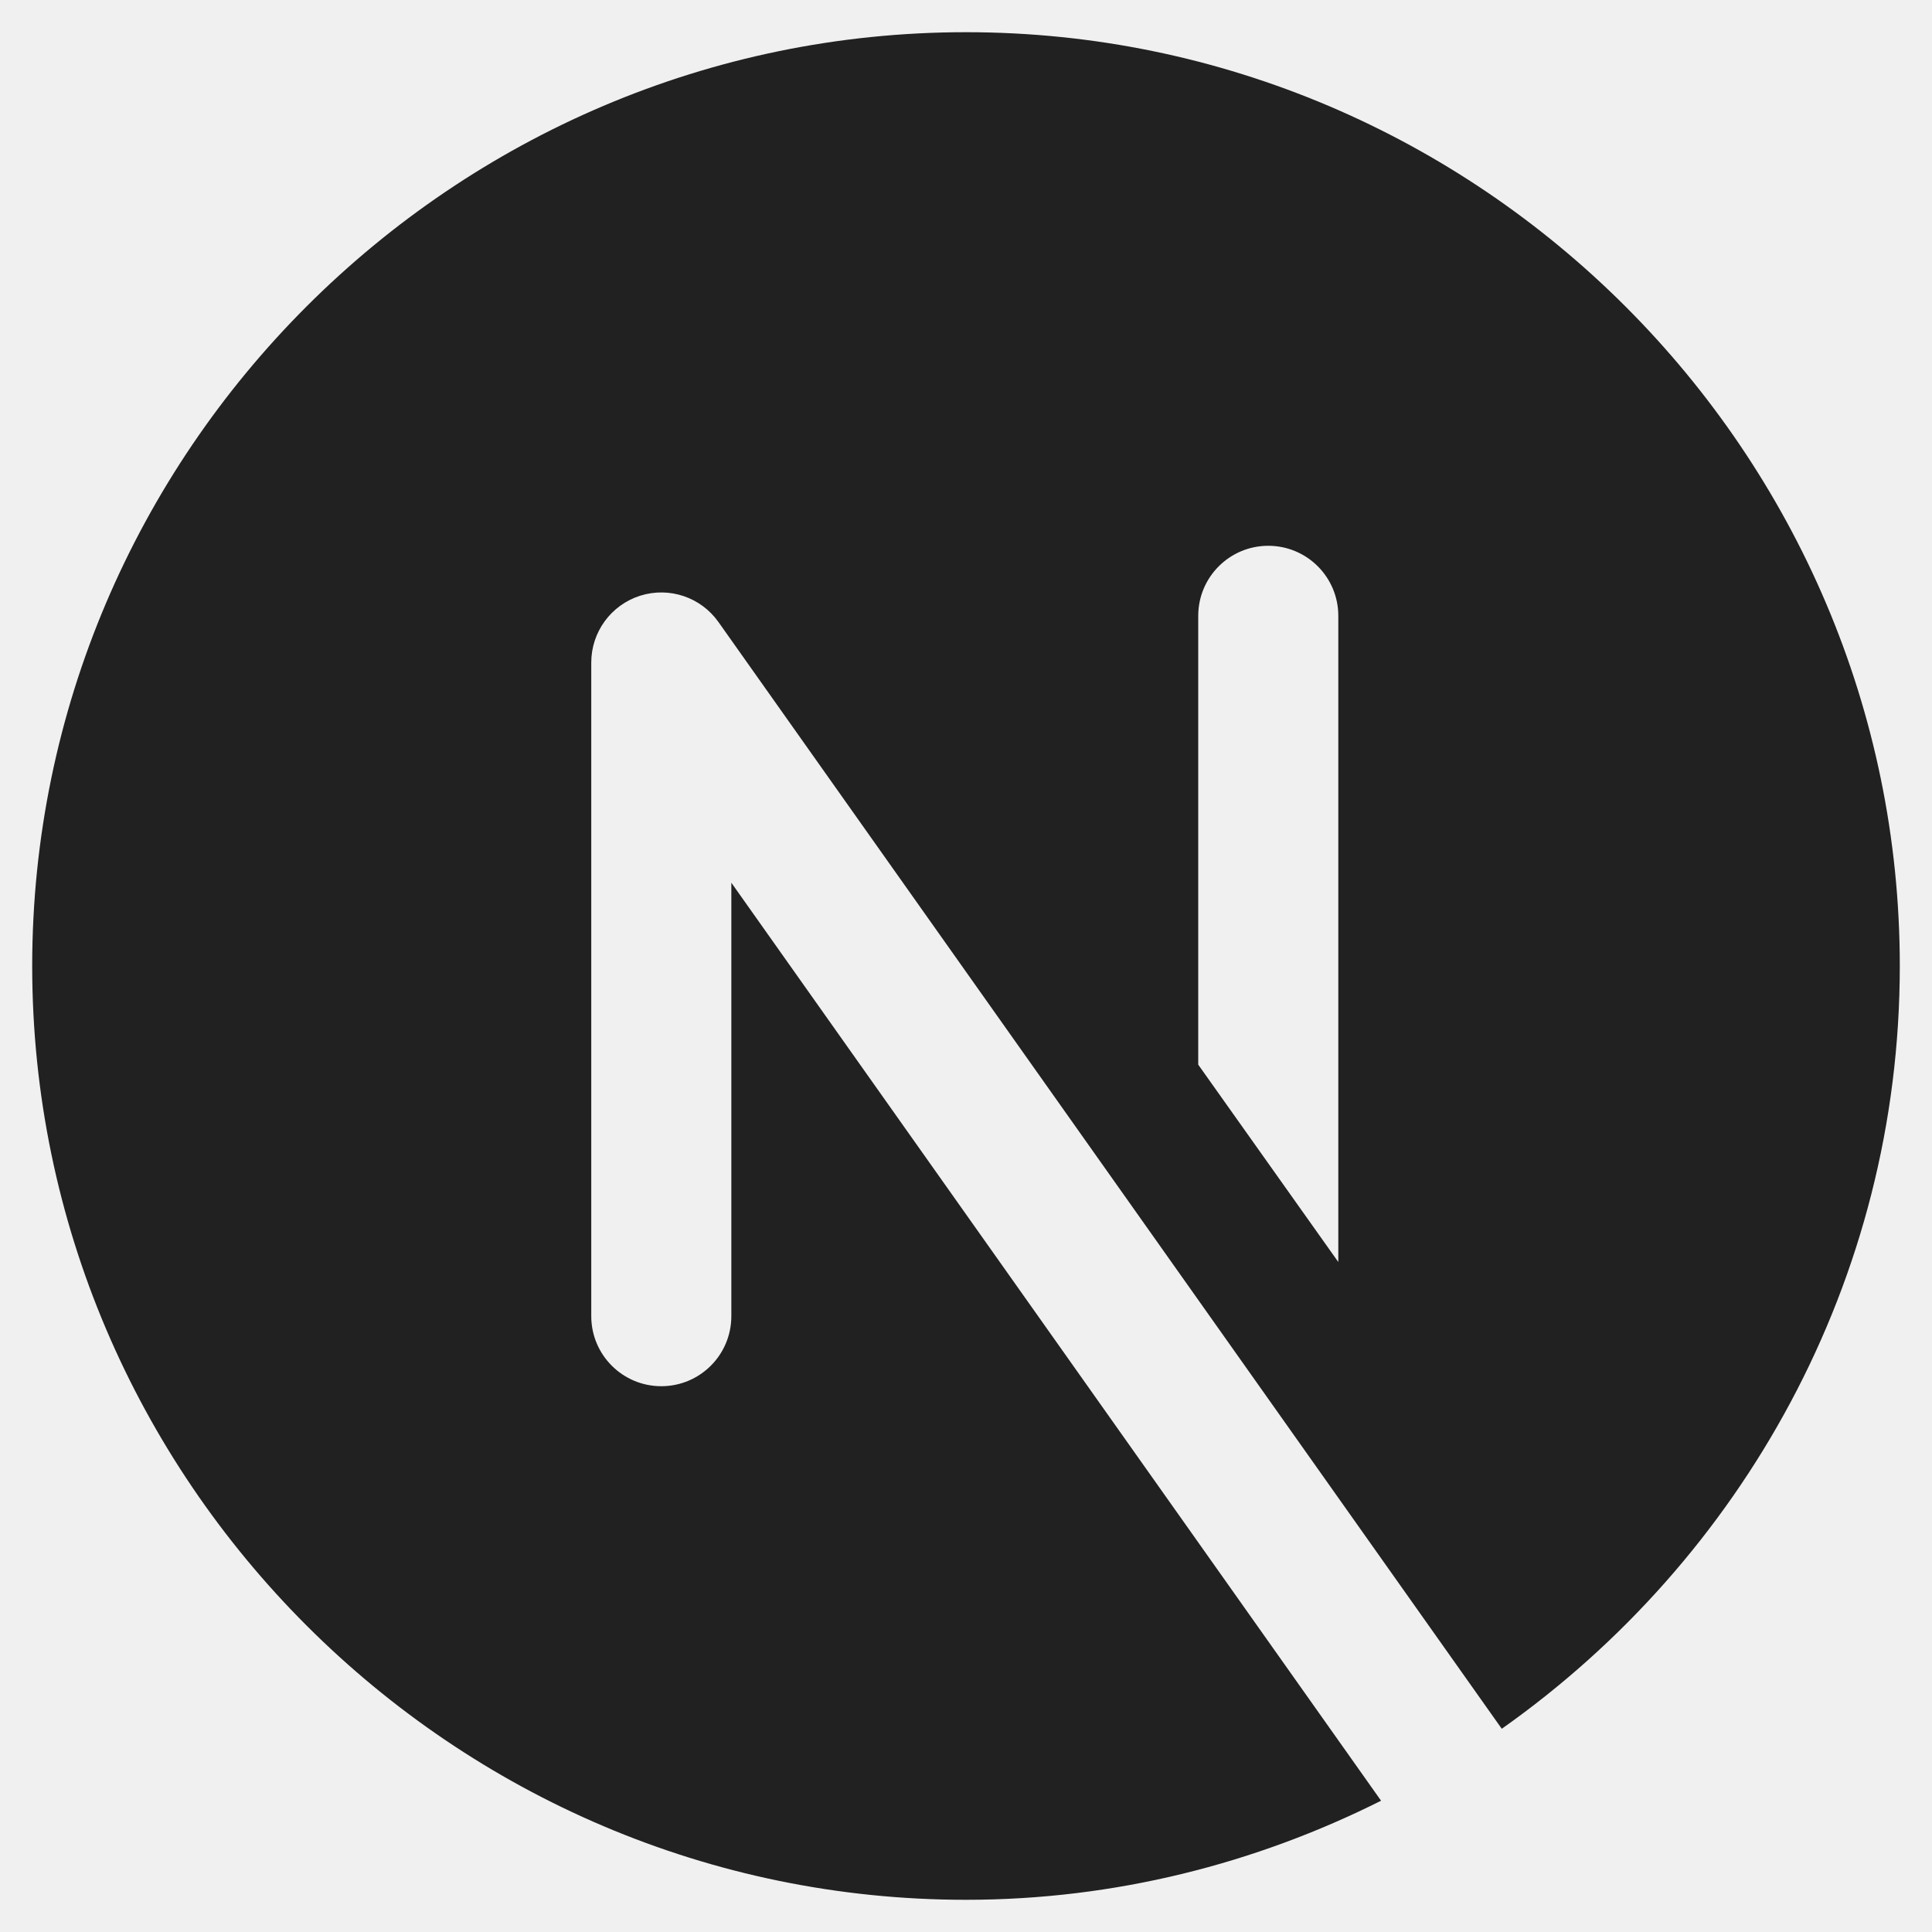
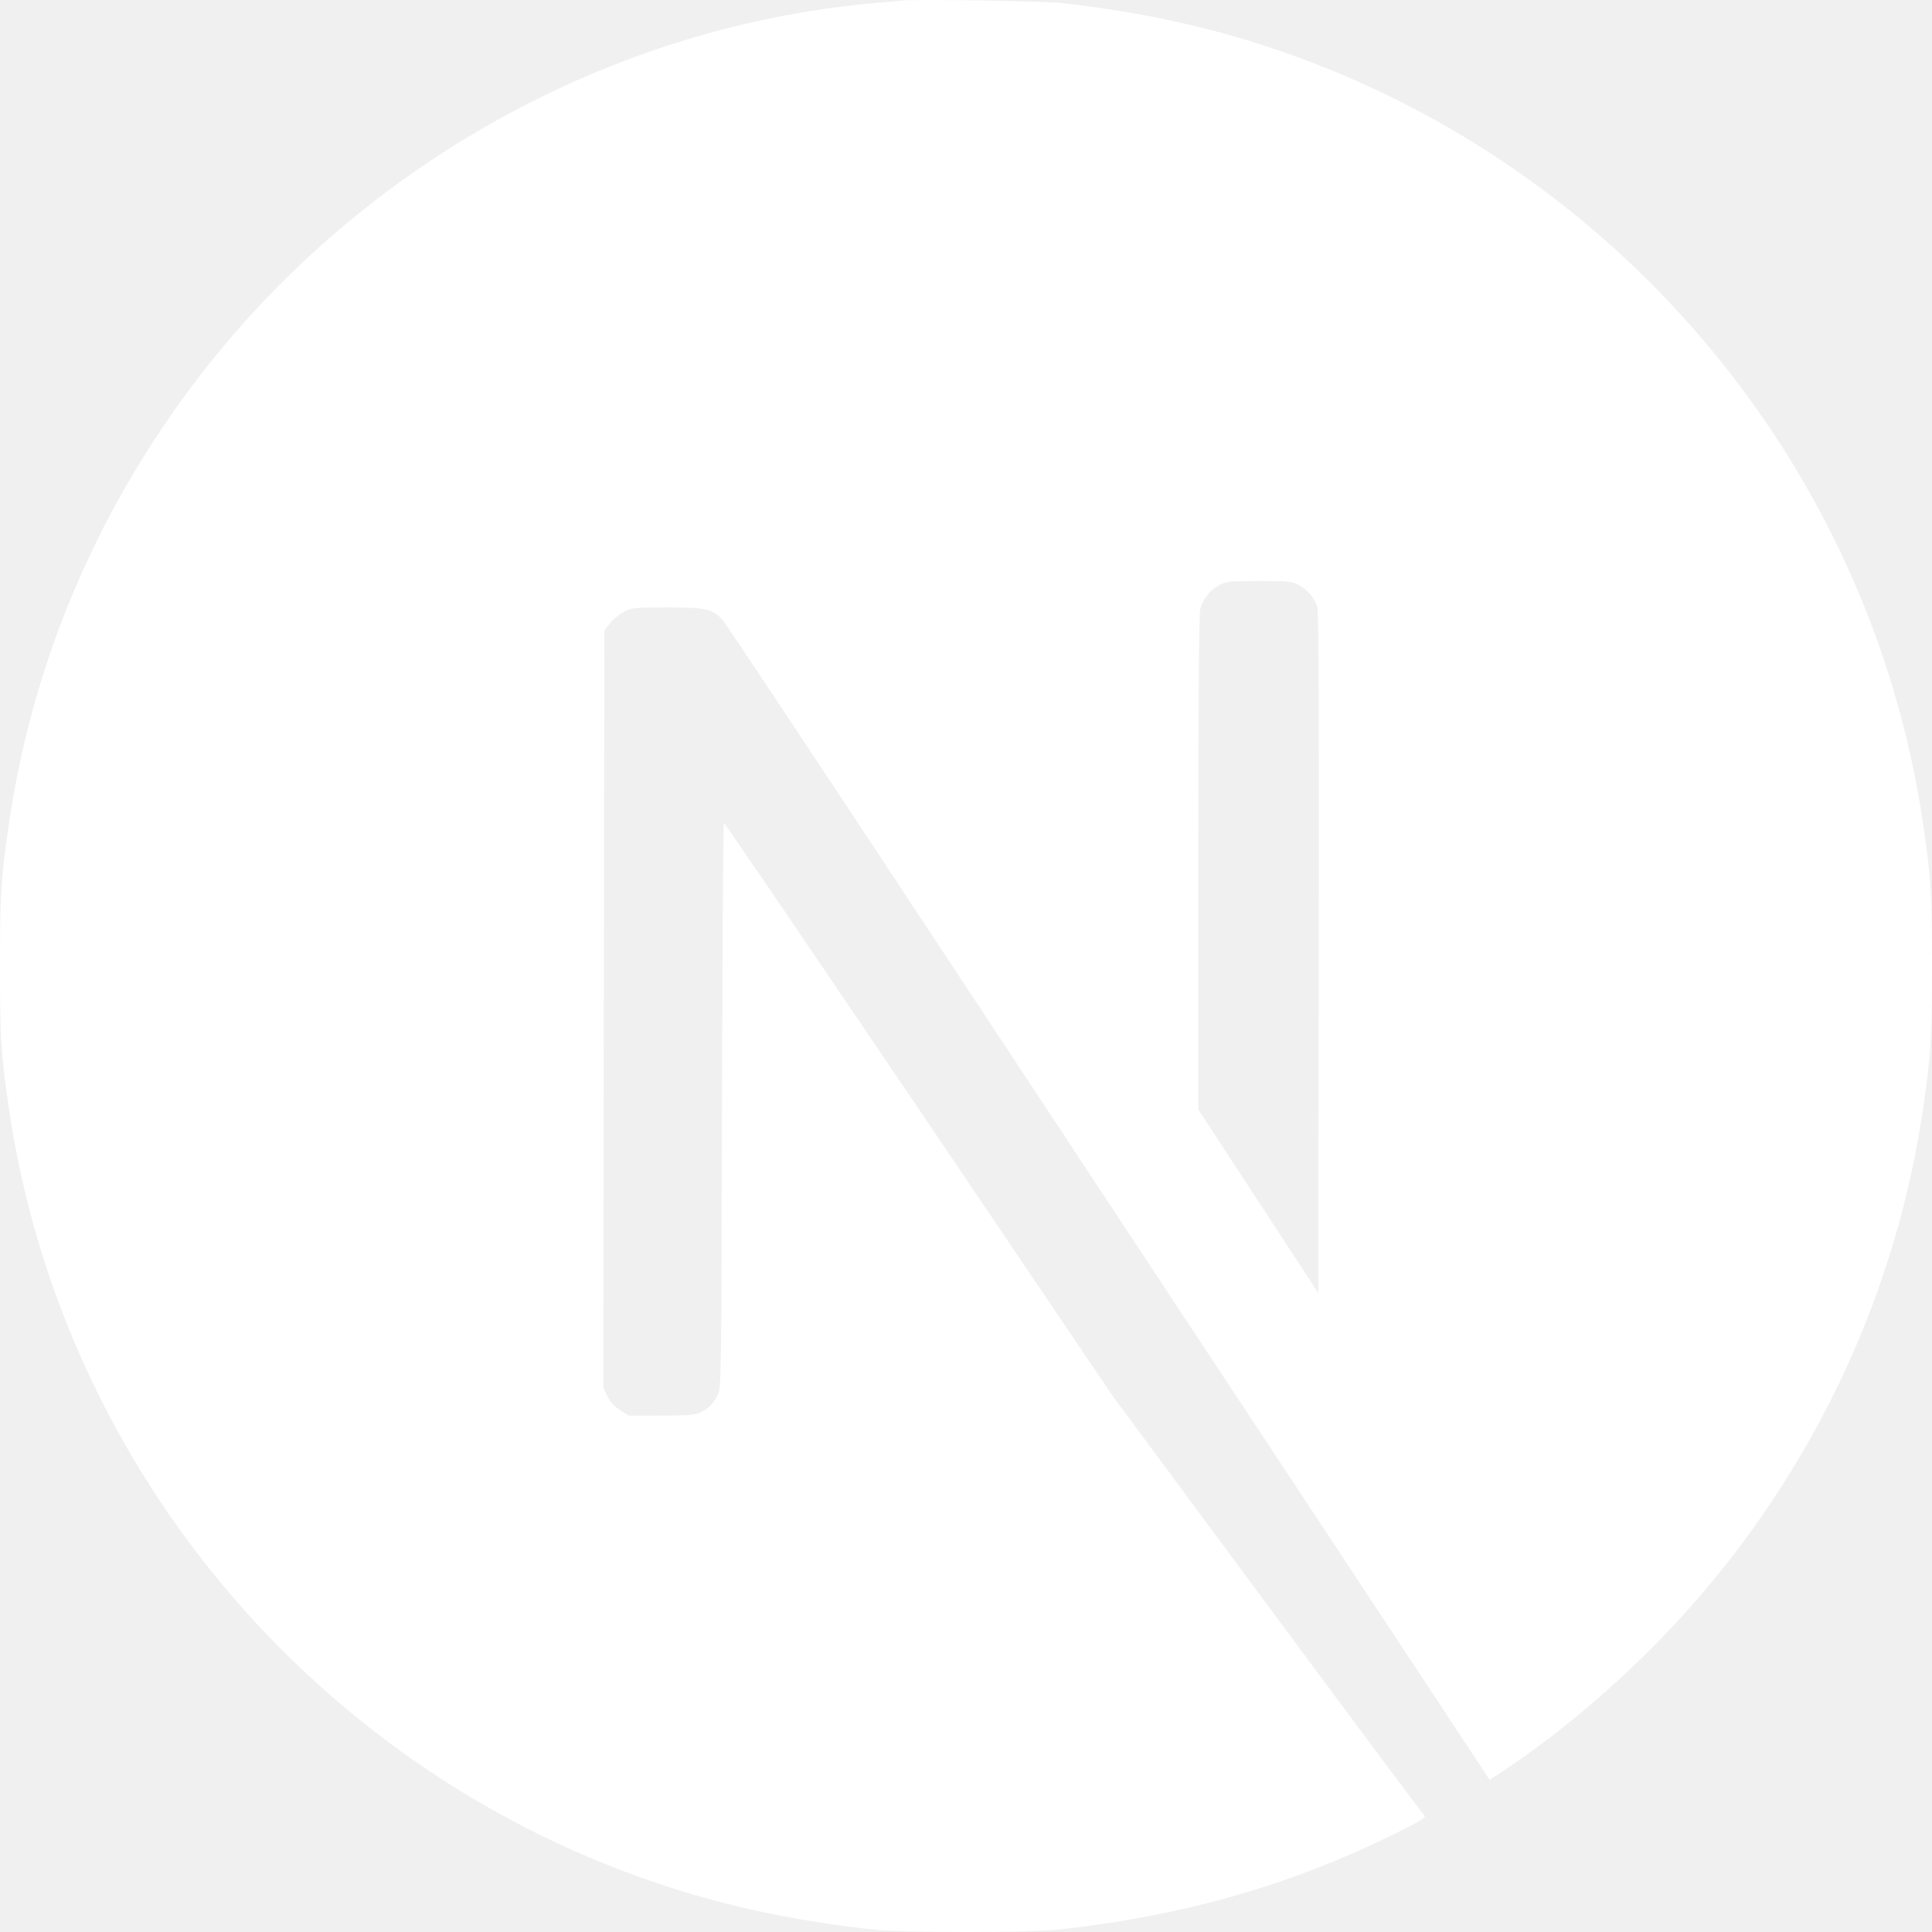
- <svg xmlns="http://www.w3.org/2000/svg" viewBox="0,0,256,256" width="480px" height="480px">
-   <g transform="translate(-20.48,-20.48) scale(1.16,1.16)">
-     <g fill="#212121" fill-rule="nonzero" stroke="none" stroke-width="1" stroke-linecap="butt" stroke-linejoin="miter" stroke-miterlimit="10" stroke-dasharray="" stroke-dashoffset="0" font-family="none" font-weight="none" font-size="none" text-anchor="none" style="mix-blend-mode: normal">
-       <g transform="scale(5.33333,5.33333)">
-         <path d="M18.974,31.5c0,0.828 -0.671,1.5 -1.5,1.5c-0.829,0 -1.5,-0.672 -1.5,-1.5v-14c0,-0.653 0.423,-1.231 1.045,-1.43c0.625,-0.198 1.302,0.03 1.679,0.563l16.777,23.704c5.142,-3.628 8.525,-9.602 8.525,-16.337c0,-11 -9,-20 -20,-20c-11,0 -20,9 -20,20c0,11 9,20 20,20c3.192,0 6.206,-0.777 8.89,-2.122l-13.916,-19.662zM28.974,16.5c0,-0.828 0.671,-1.5 1.5,-1.5c0.829,0 1.5,0.672 1.5,1.5v13.84l-3,-4.227z" />
-       </g>
-     </g>
+ <svg xmlns="http://www.w3.org/2000/svg" width="256" height="256" viewBox="0 0 256 256" fill="none">
+   <g clip-path="url(#clip0_5_26)">
+     <path d="M119.617 0.069C119.066 0.119 117.315 0.294 115.738 0.419C79.377 3.697 45.319 23.313 23.748 53.463C11.736 70.227 4.054 89.243 1.151 109.385C0.125 116.415 0 118.492 0 128.025C0 137.558 0.125 139.635 1.151 146.666C8.108 194.73 42.316 235.114 88.712 250.076C97.02 252.754 105.778 254.58 115.738 255.681C119.617 256.106 136.383 256.106 140.262 255.681C157.454 253.779 172.018 249.526 186.382 242.195C188.584 241.069 189.01 240.769 188.709 240.518C188.509 240.368 179.125 227.783 167.864 212.57L147.394 184.922L121.744 146.966C107.63 126.098 96.019 109.034 95.919 109.034C95.819 109.009 95.719 125.873 95.668 146.465C95.593 182.52 95.568 183.971 95.118 184.822C94.467 186.048 93.967 186.549 92.916 187.099C92.115 187.499 91.414 187.574 87.636 187.574H83.306L82.155 186.849C81.404 186.373 80.854 185.748 80.479 185.022L79.953 183.896L80.003 133.73L80.078 83.538L80.854 82.562C81.254 82.037 82.105 81.361 82.706 81.036C83.732 80.536 84.132 80.486 88.461 80.486C93.566 80.486 94.417 80.686 95.743 82.137C96.119 82.537 110.007 103.455 126.624 128.651C143.24 153.846 165.962 188.25 177.123 205.139L197.393 235.84L198.419 235.164C207.503 229.259 217.112 220.852 224.719 212.095C240.91 193.504 251.345 170.836 254.849 146.666C255.875 139.635 256 137.558 256 128.025C256 118.492 255.875 116.415 254.849 109.385C247.892 61.32 213.684 20.936 167.288 5.974C159.105 3.322 150.397 1.495 140.637 0.394C138.235 0.144 121.694 -0.131 119.617 0.069ZM172.018 77.483C173.219 78.084 174.195 79.235 174.545 80.436C174.746 81.086 174.796 94.998 174.746 126.349L174.671 171.336L166.738 159.176L158.78 147.016V114.314C158.78 93.171 158.88 81.286 159.03 80.711C159.431 79.31 160.307 78.209 161.508 77.558C162.534 77.033 162.909 76.983 166.838 76.983C170.542 76.983 171.192 77.033 172.018 77.483Z" fill="white" />
  </g>
+   <defs>
+     <clipPath id="clip0_5_26">
+       <rect width="256" height="256" fill="white" />
+     </clipPath>
+   </defs>
</svg>
